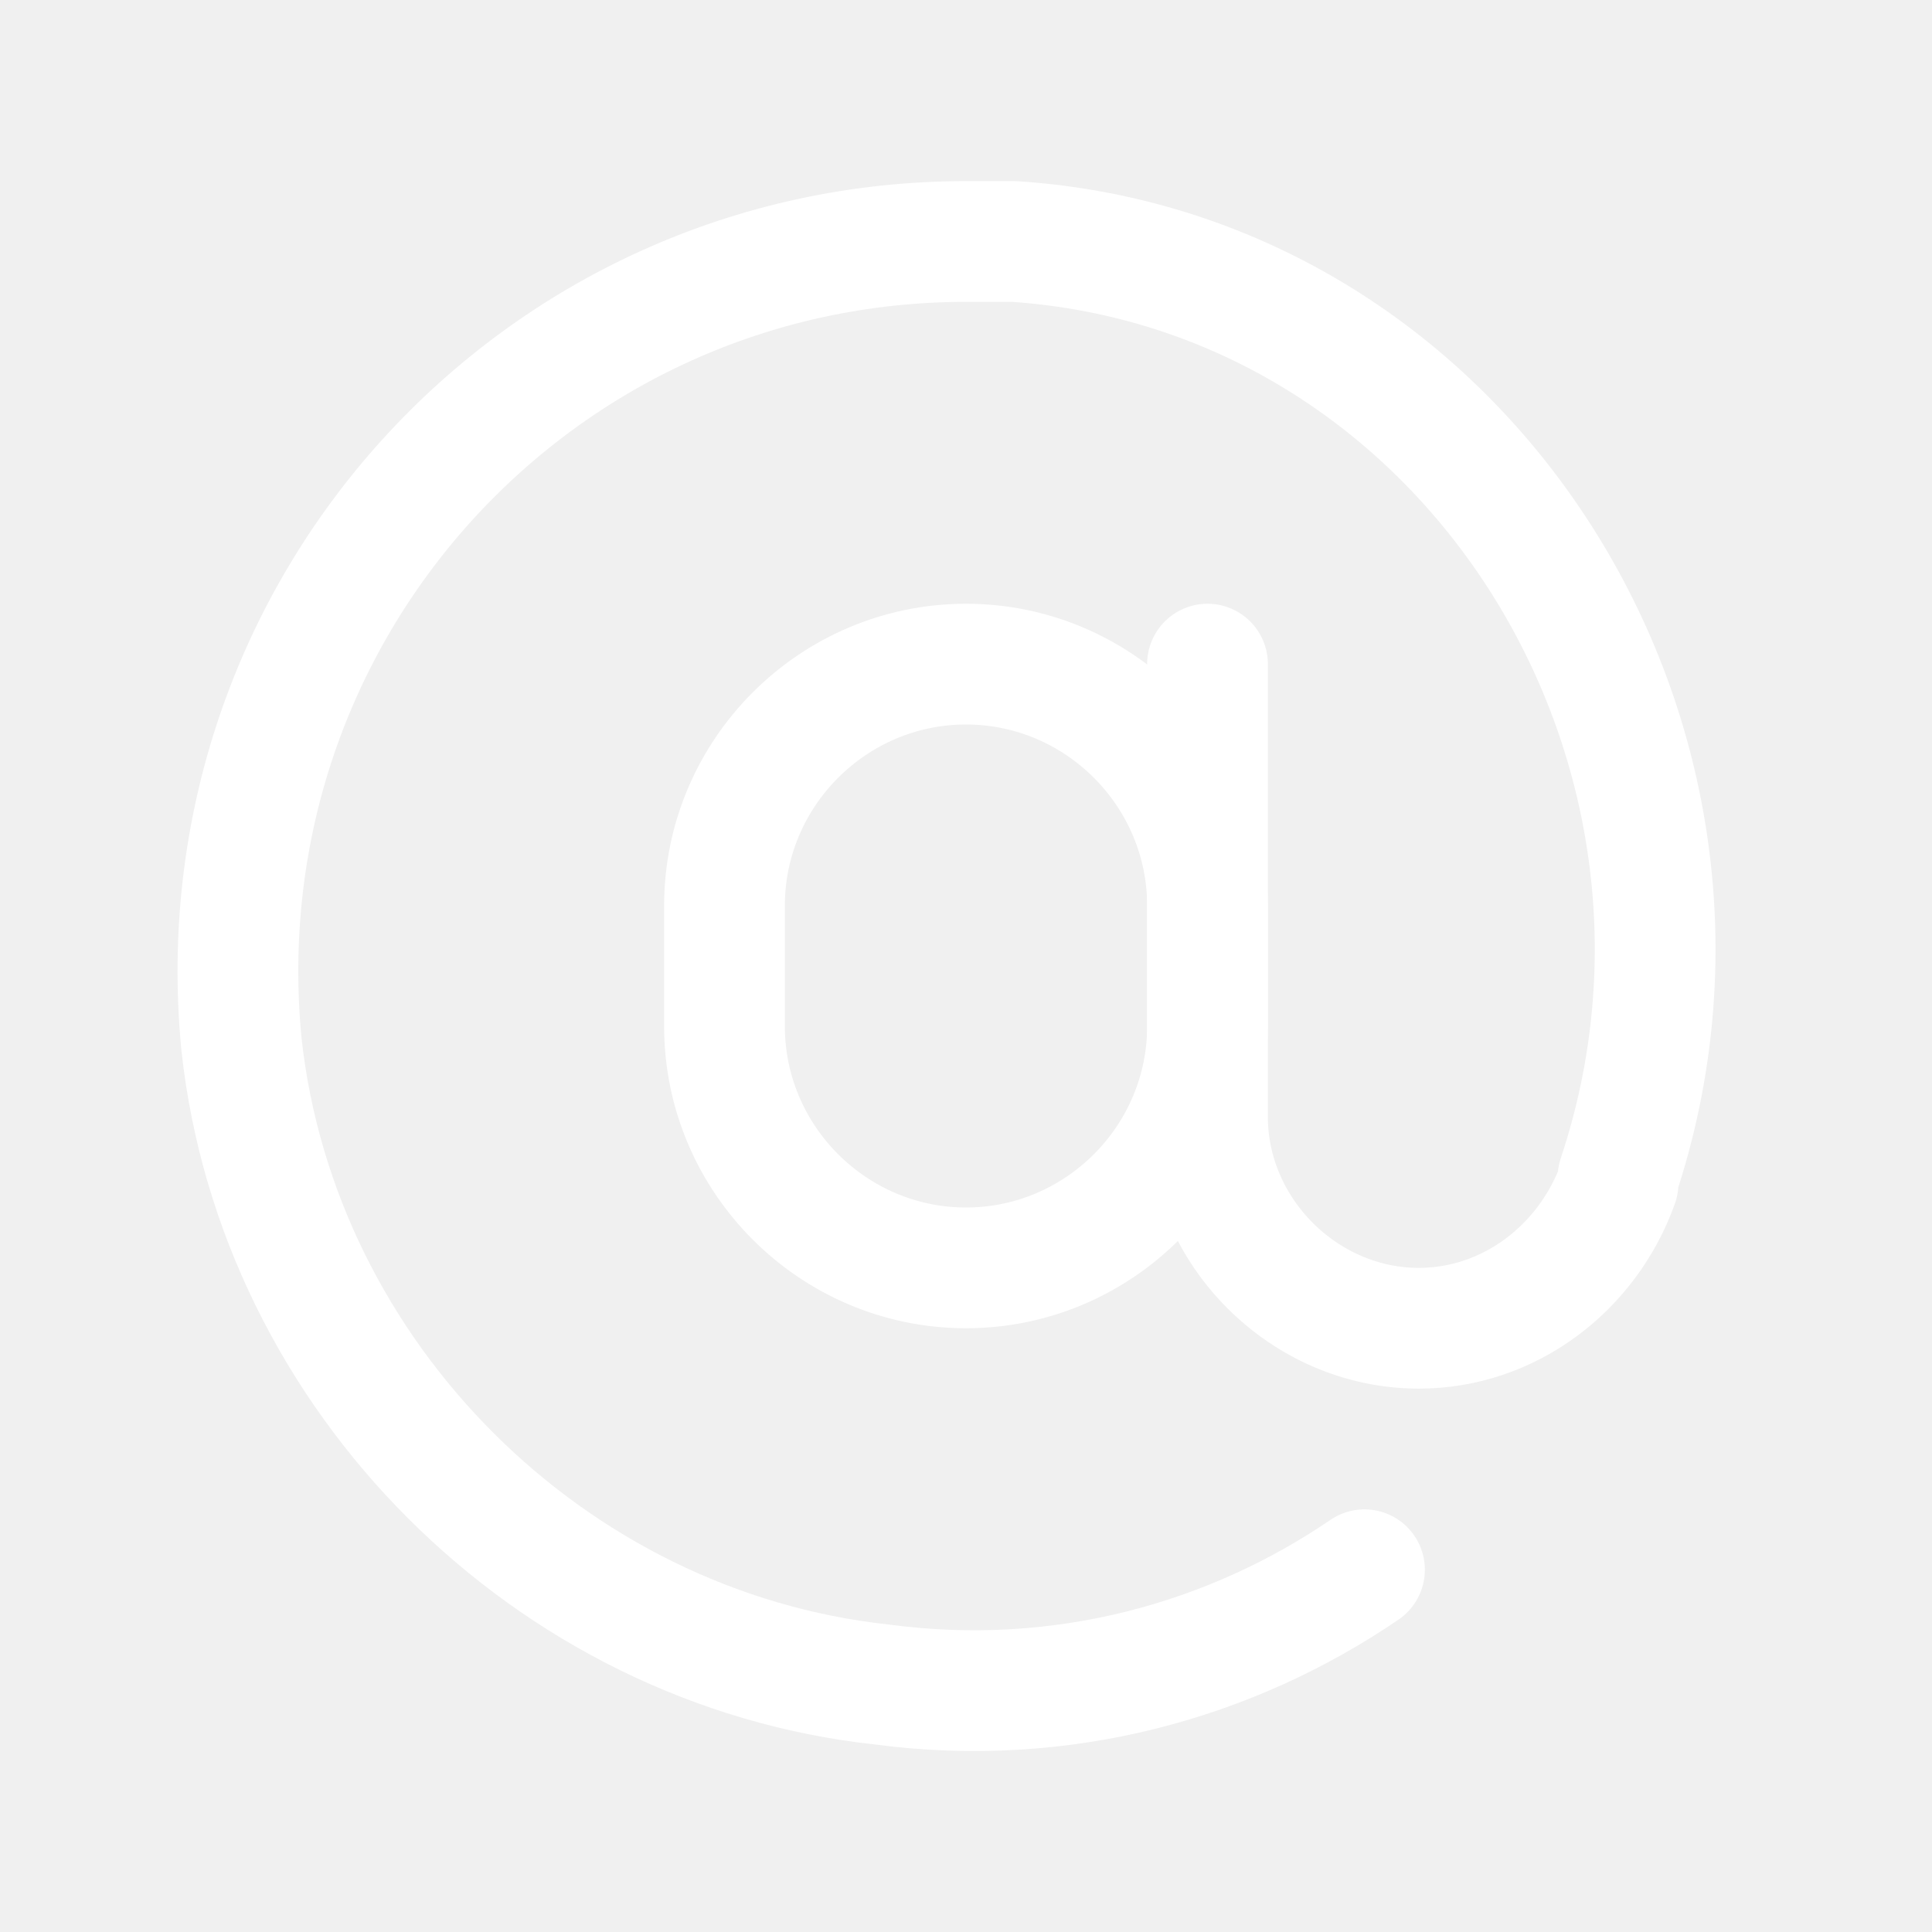
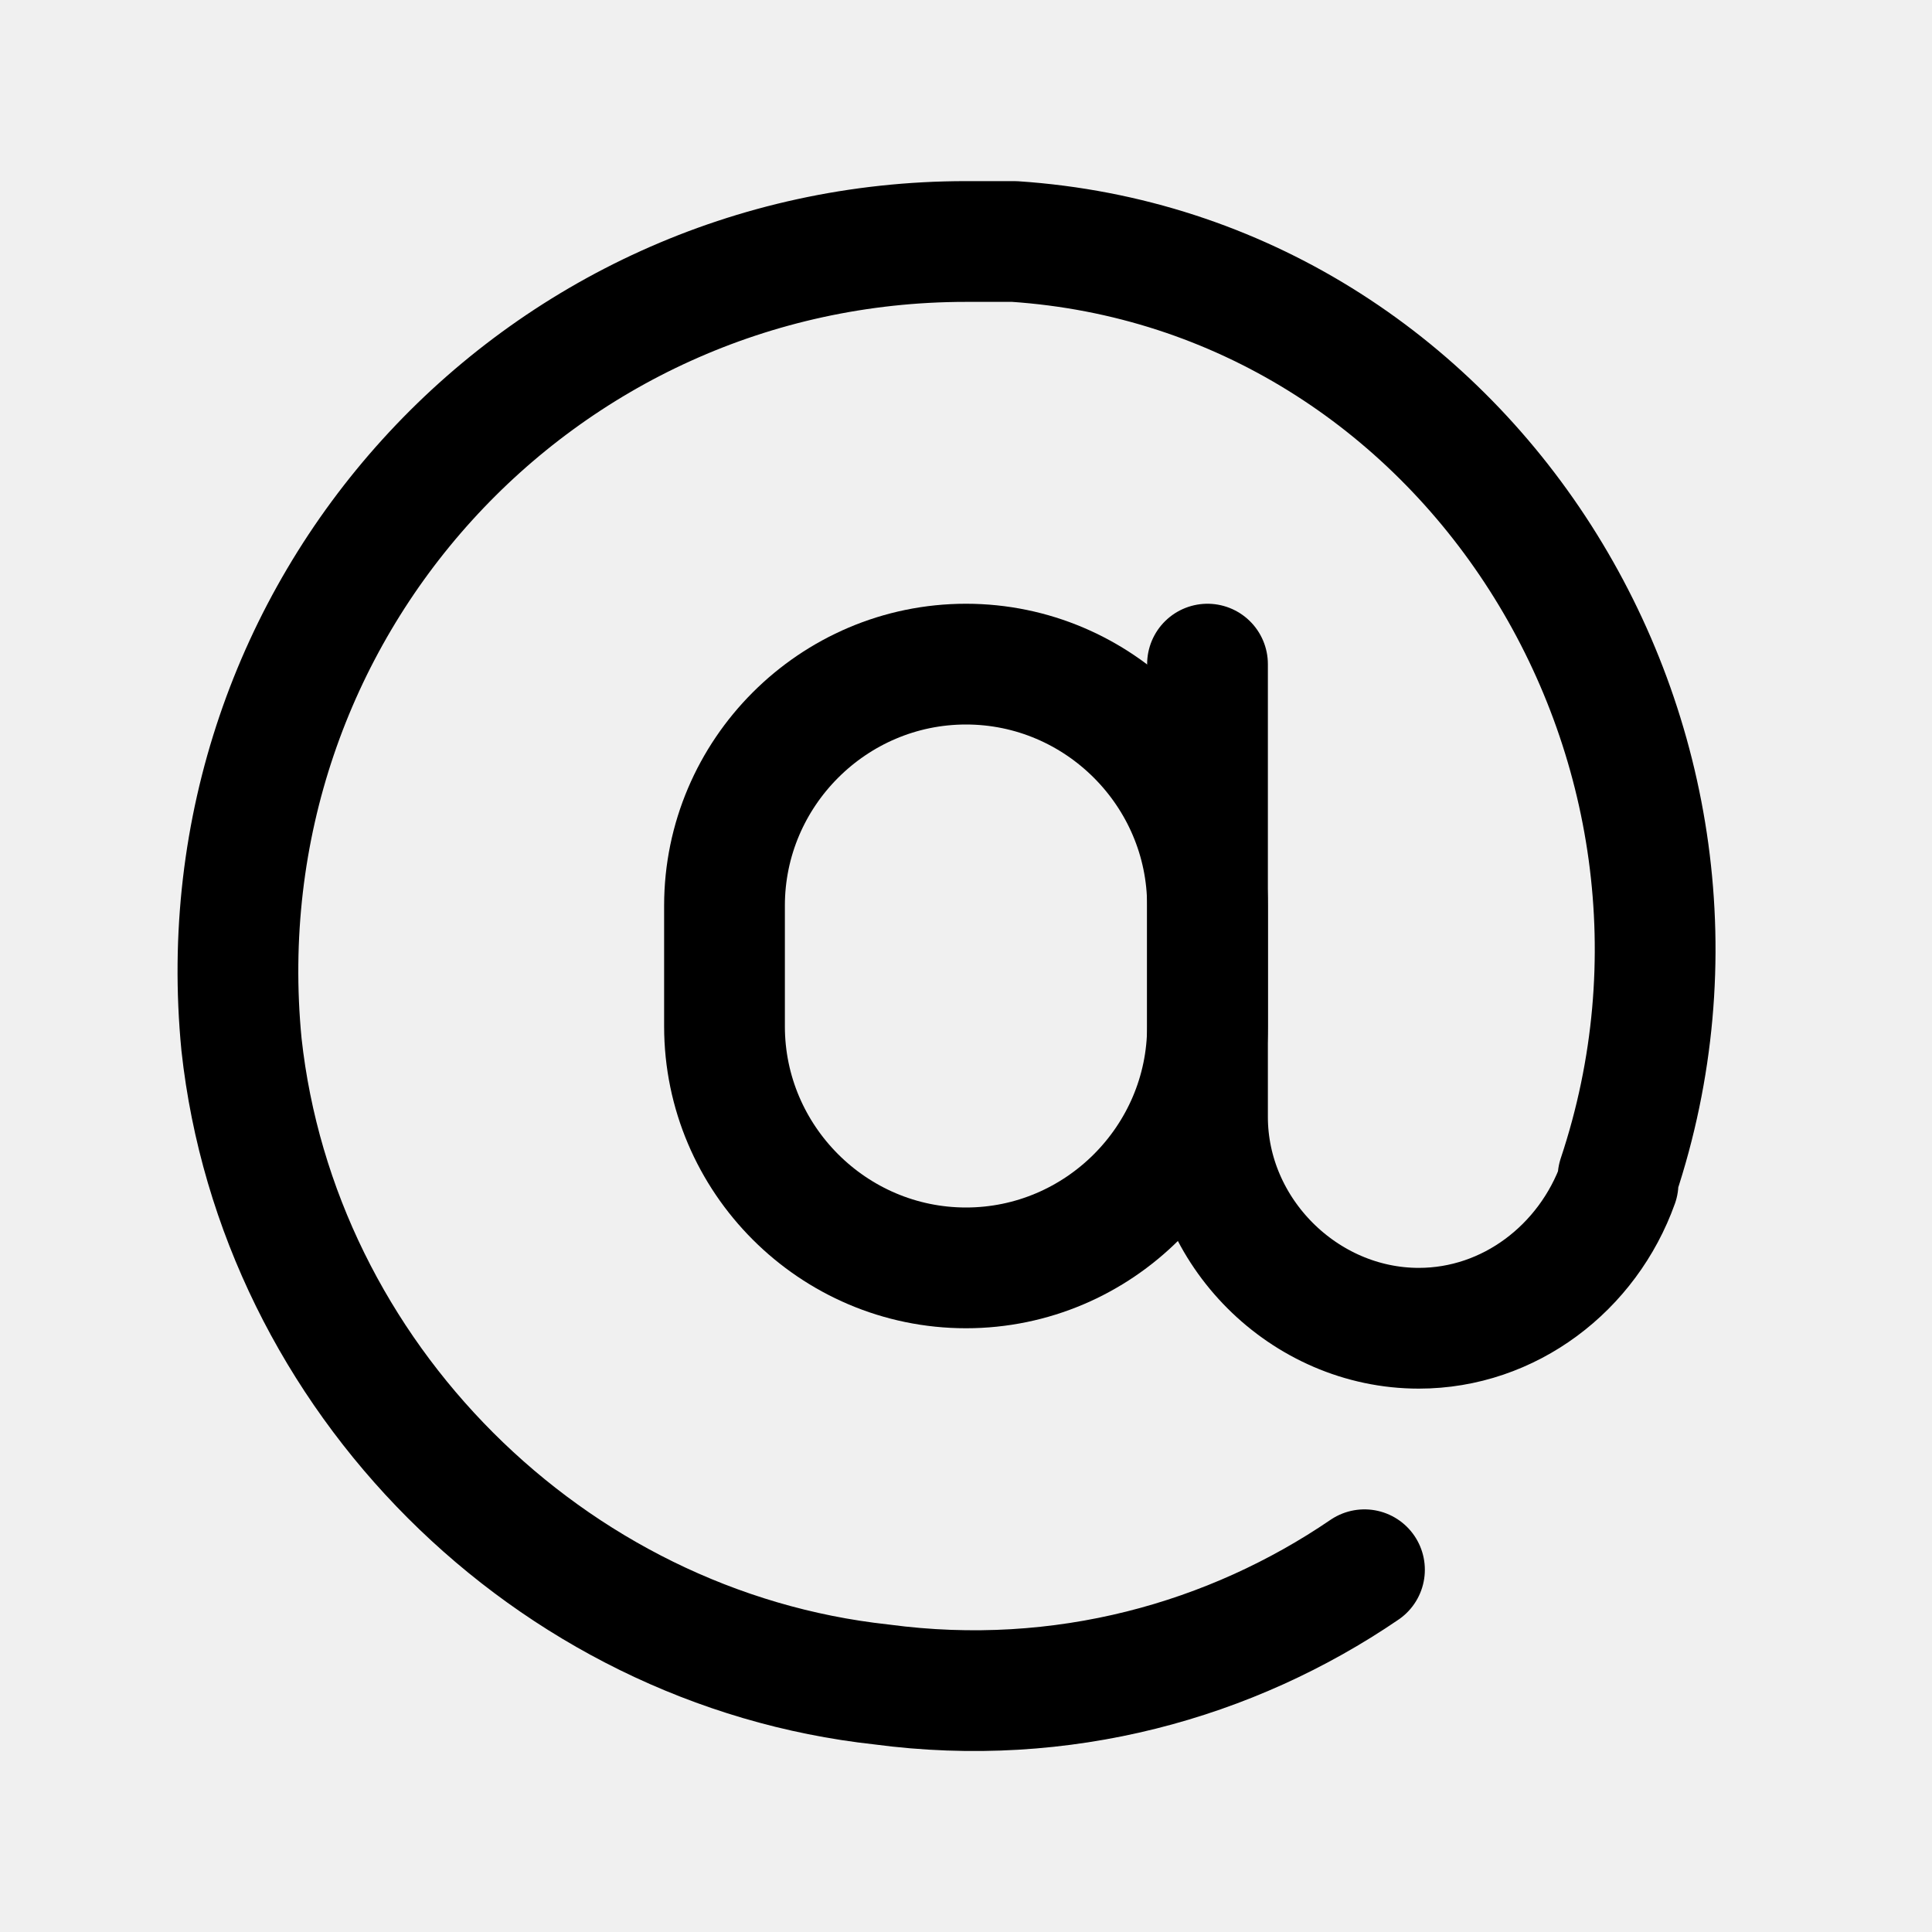
<svg xmlns="http://www.w3.org/2000/svg" version="1.1" id="Icons" viewBox="0 0 32 32" xml:space="preserve">
  <style type="text/css">
- 	.st0{fill:none;stroke:#fff;stroke-width:2;stroke-linecap:round;stroke-linejoin:round;stroke-miterlimit:10;}
- 	.st1{fill:none;stroke:#fff;stroke-width:2;stroke-linejoin:round;stroke-miterlimit:10;}
+ 	.st0{fill:none;stroke:currentColor;stroke-width:2;stroke-linecap:round;stroke-linejoin:round;stroke-miterlimit:10;}
+ 	.st1{fill:none;stroke:currentColor;stroke-width:2;stroke-linejoin:round;stroke-miterlimit:10;}
</style>
  <path class="st0" d="M22.6,26c-2.2,1.5-5,2.3-8,1.9c-5.5-0.6-10-5.1-10.6-10.6C3.3,10.1,8.9,4,16,4c0.3,0,0.6,0,0.8,0  c7.5,0.5,12.4,8.3,10,15.5l0,0.1C26.3,21,25,22,23.5,22h0c-1.9,0-3.5-1.6-3.5-3.5V11" />
  <path class="st0" d="M16,21L16,21c-2.2,0-4-1.8-4-4v-2c0-2.2,1.8-4,4-4h0c2.2,0,4,1.8,4,4v2C20,19.2,18.2,21,16,21z" />
</svg>
